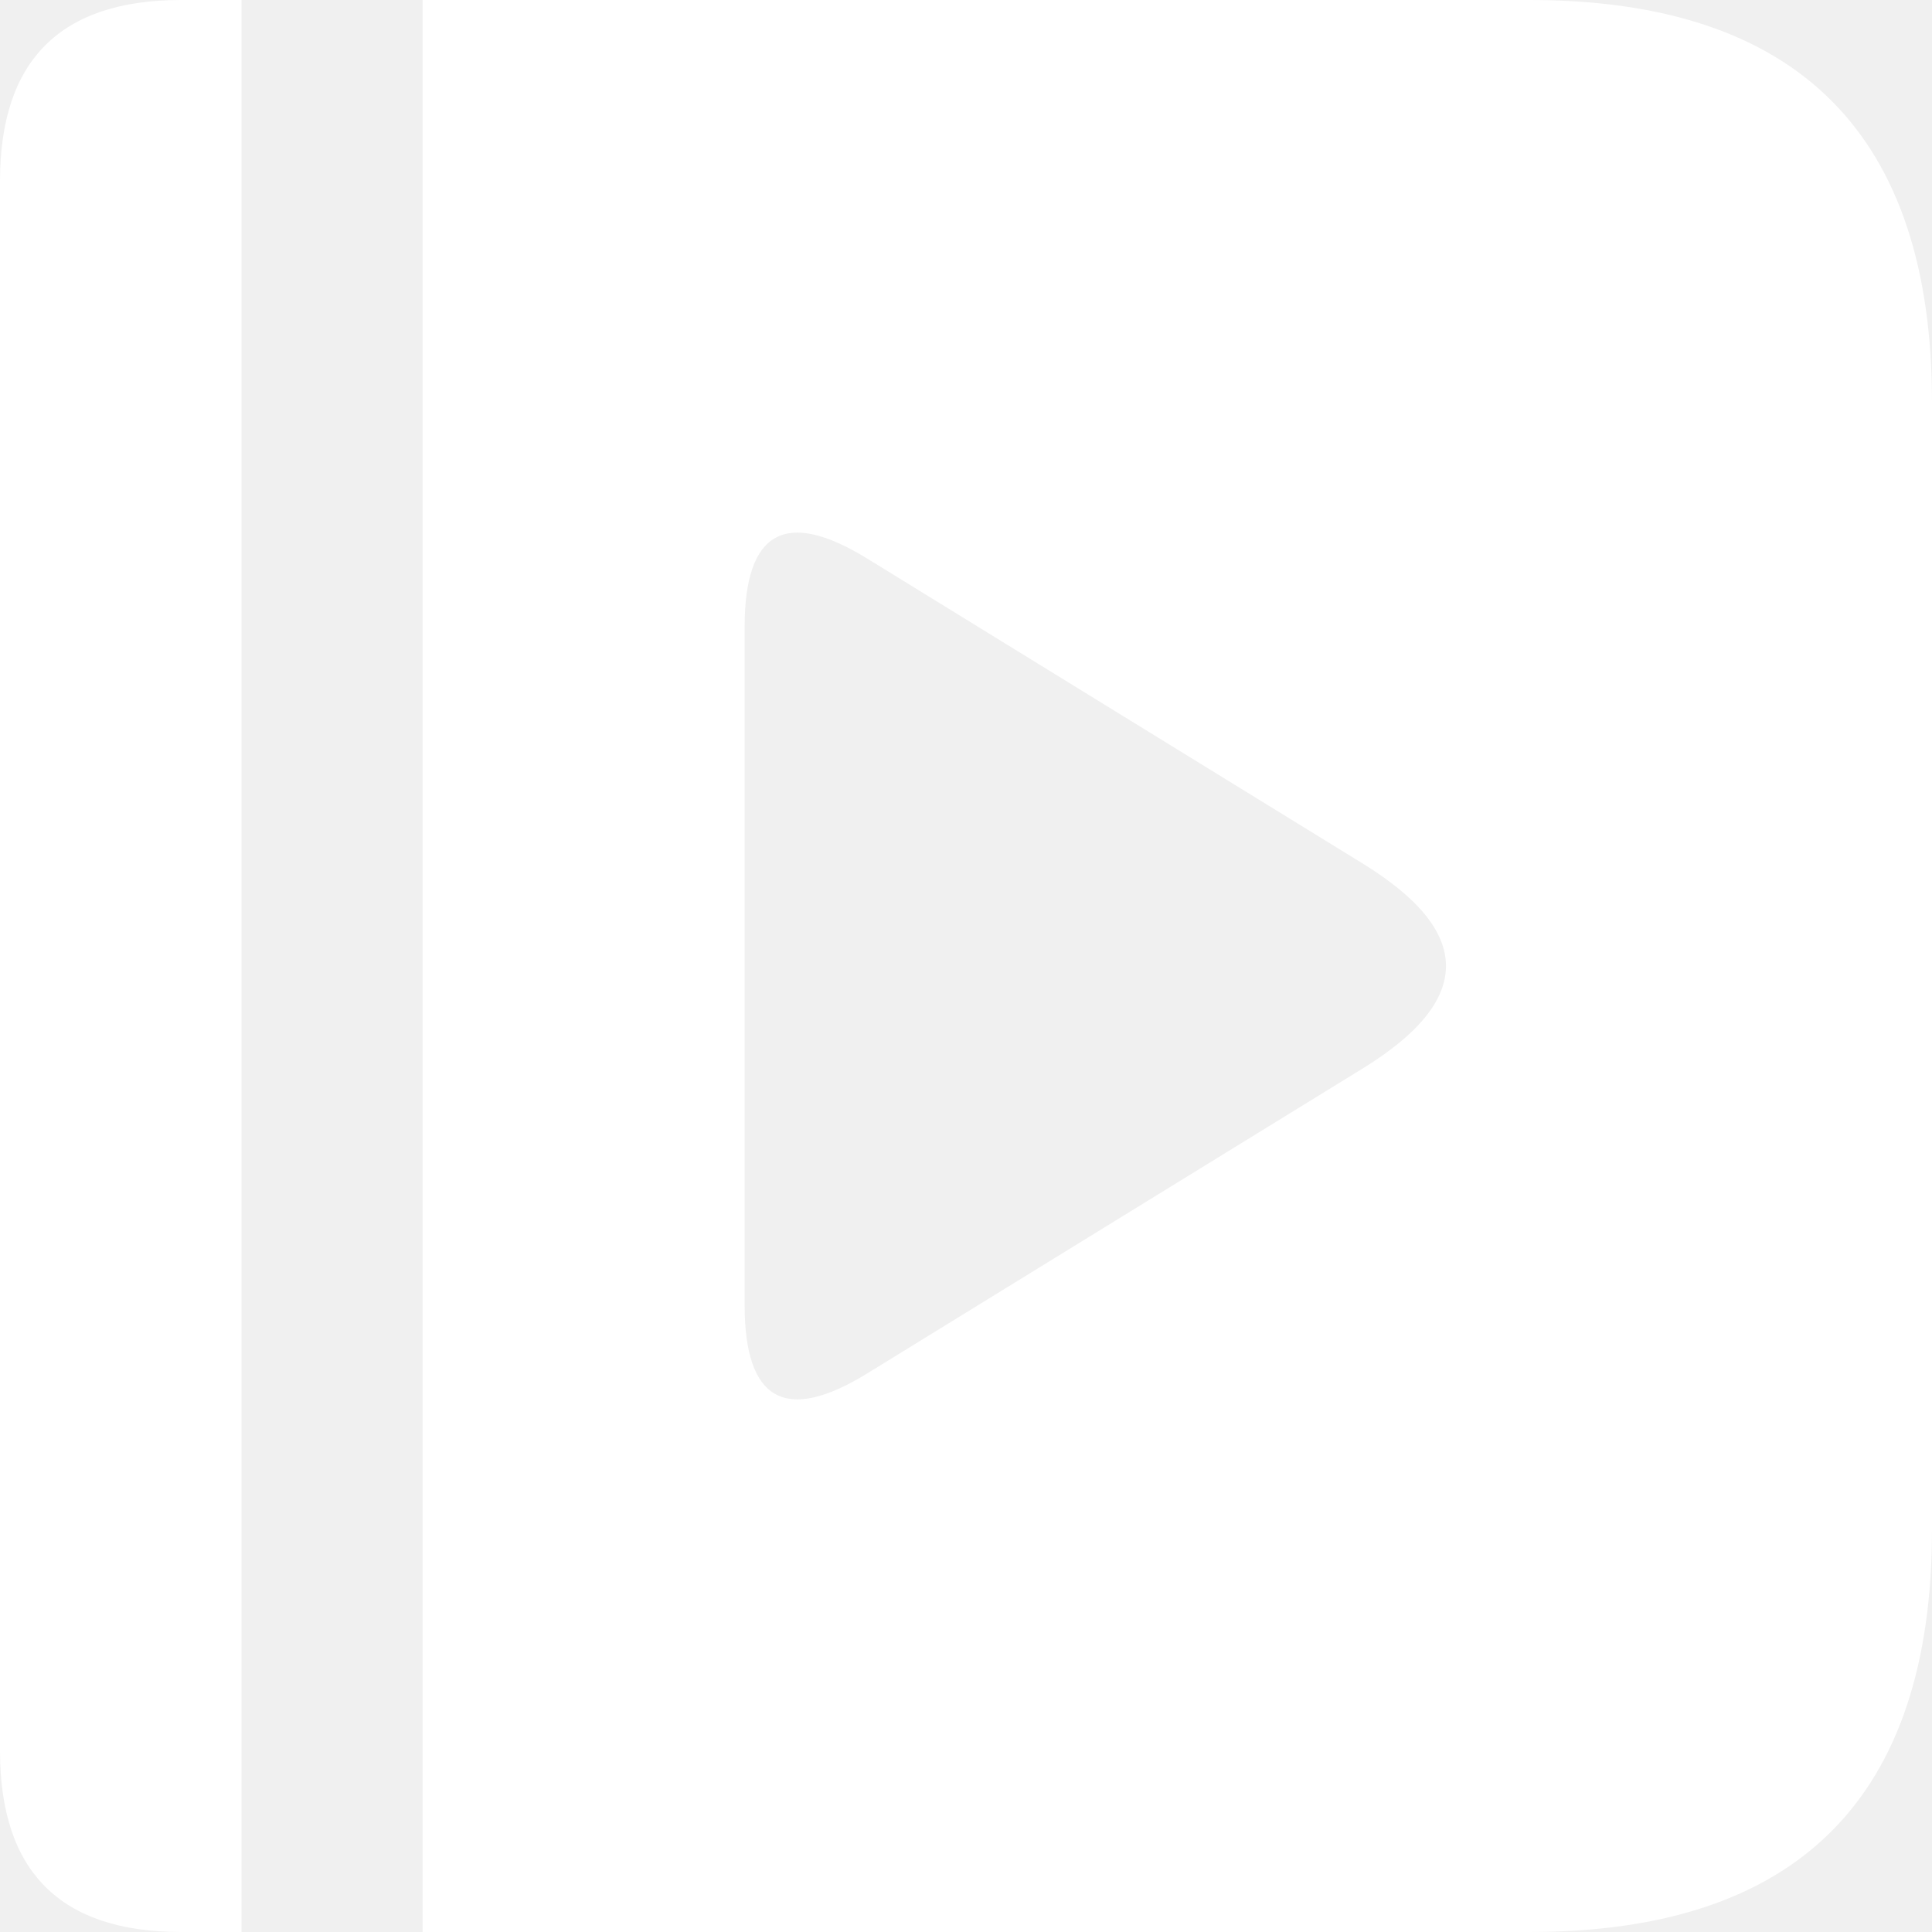
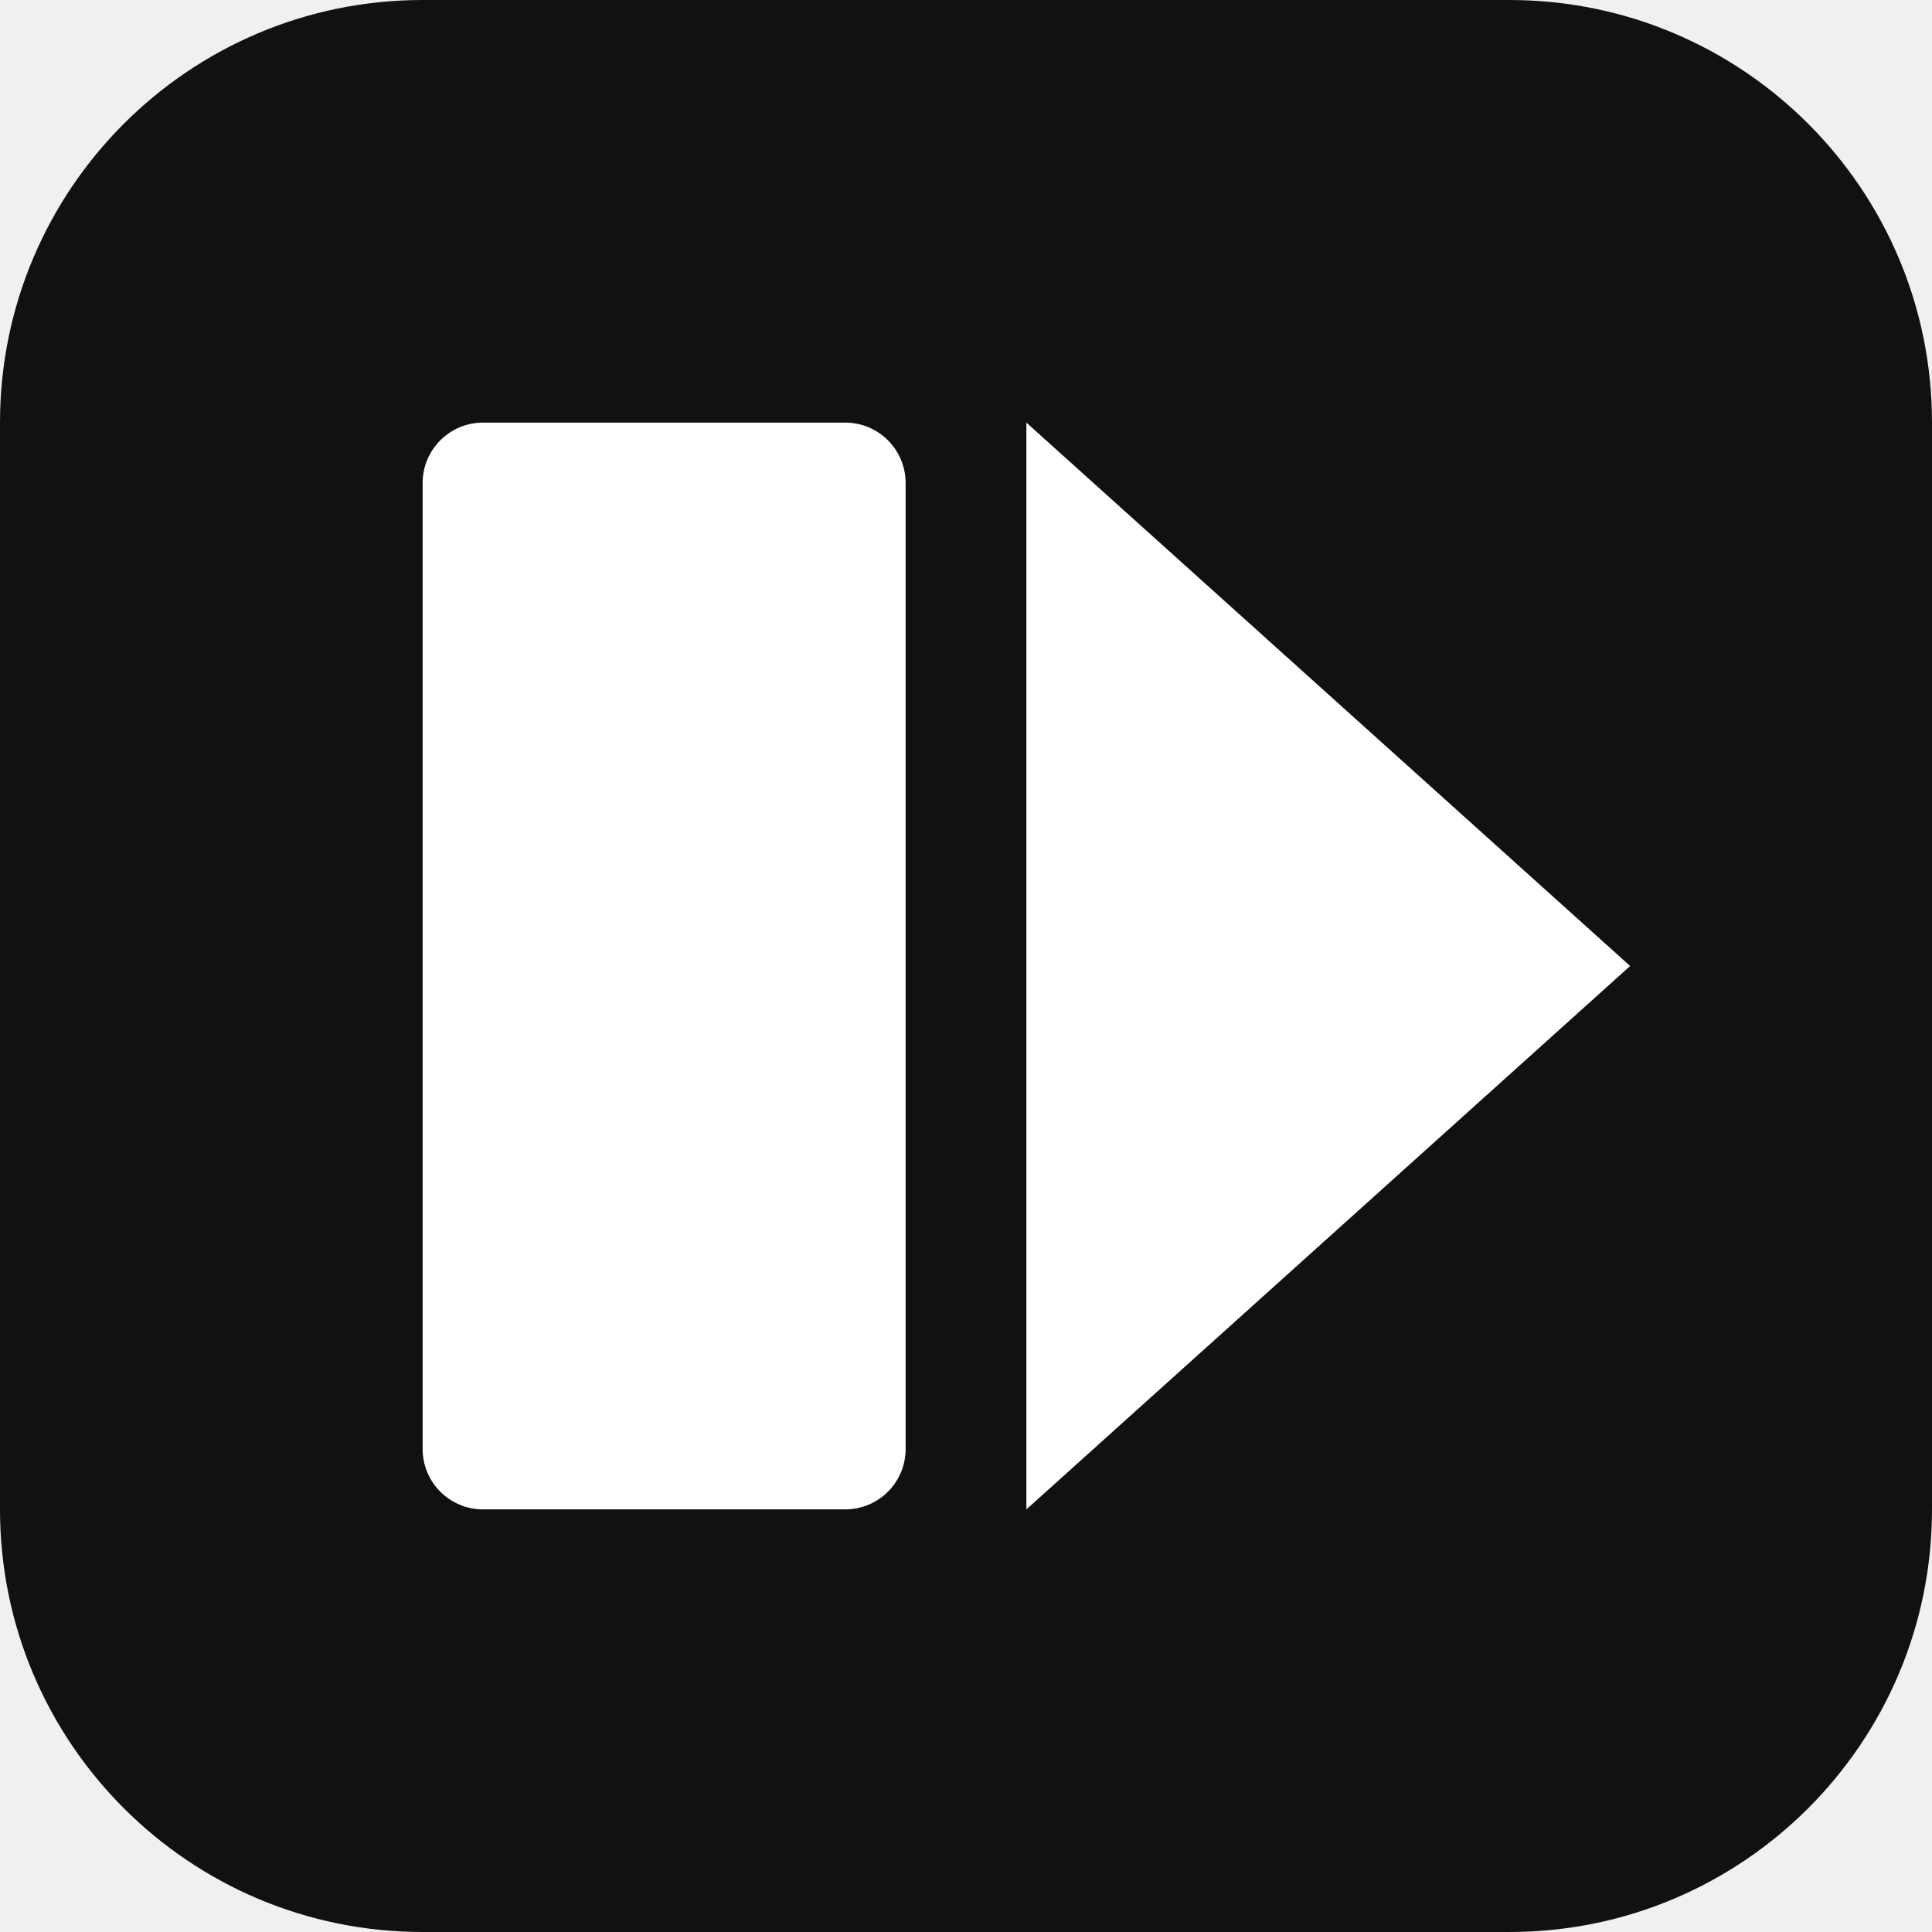
<svg xmlns="http://www.w3.org/2000/svg" width="64" height="64" viewBox="0 0 64 64">
-   <g transform="translate(32 32) scale(1.333333) translate(-32 -32)">
-     <path fill-rule="evenodd" d="M12.5 8H46Q56 8 56 18V46Q56 56 46 56H12.5Q8 56 8 51.5V12.5Q8 8 12.5 8Z M14 8h4.5V56h-4.5Z M29.55 21.88L41.85 29.45Q46 32 41.85 34.55L29.55 42.12Q26.5 44 26.5 40.42L26.5 23.58Q26.5 20 29.55 21.88Z" fill="#FFFFFF" />
-   </g>
+   <rect width="64" height="64" rx="14" fill="#111111" />
+   <rect x="14" y="14" width="16" height="36" rx="2" fill="#FFFFFF" />
+   <polygon points="34,14 54,32 34,50" fill="#FFFFFF" />
</svg>
